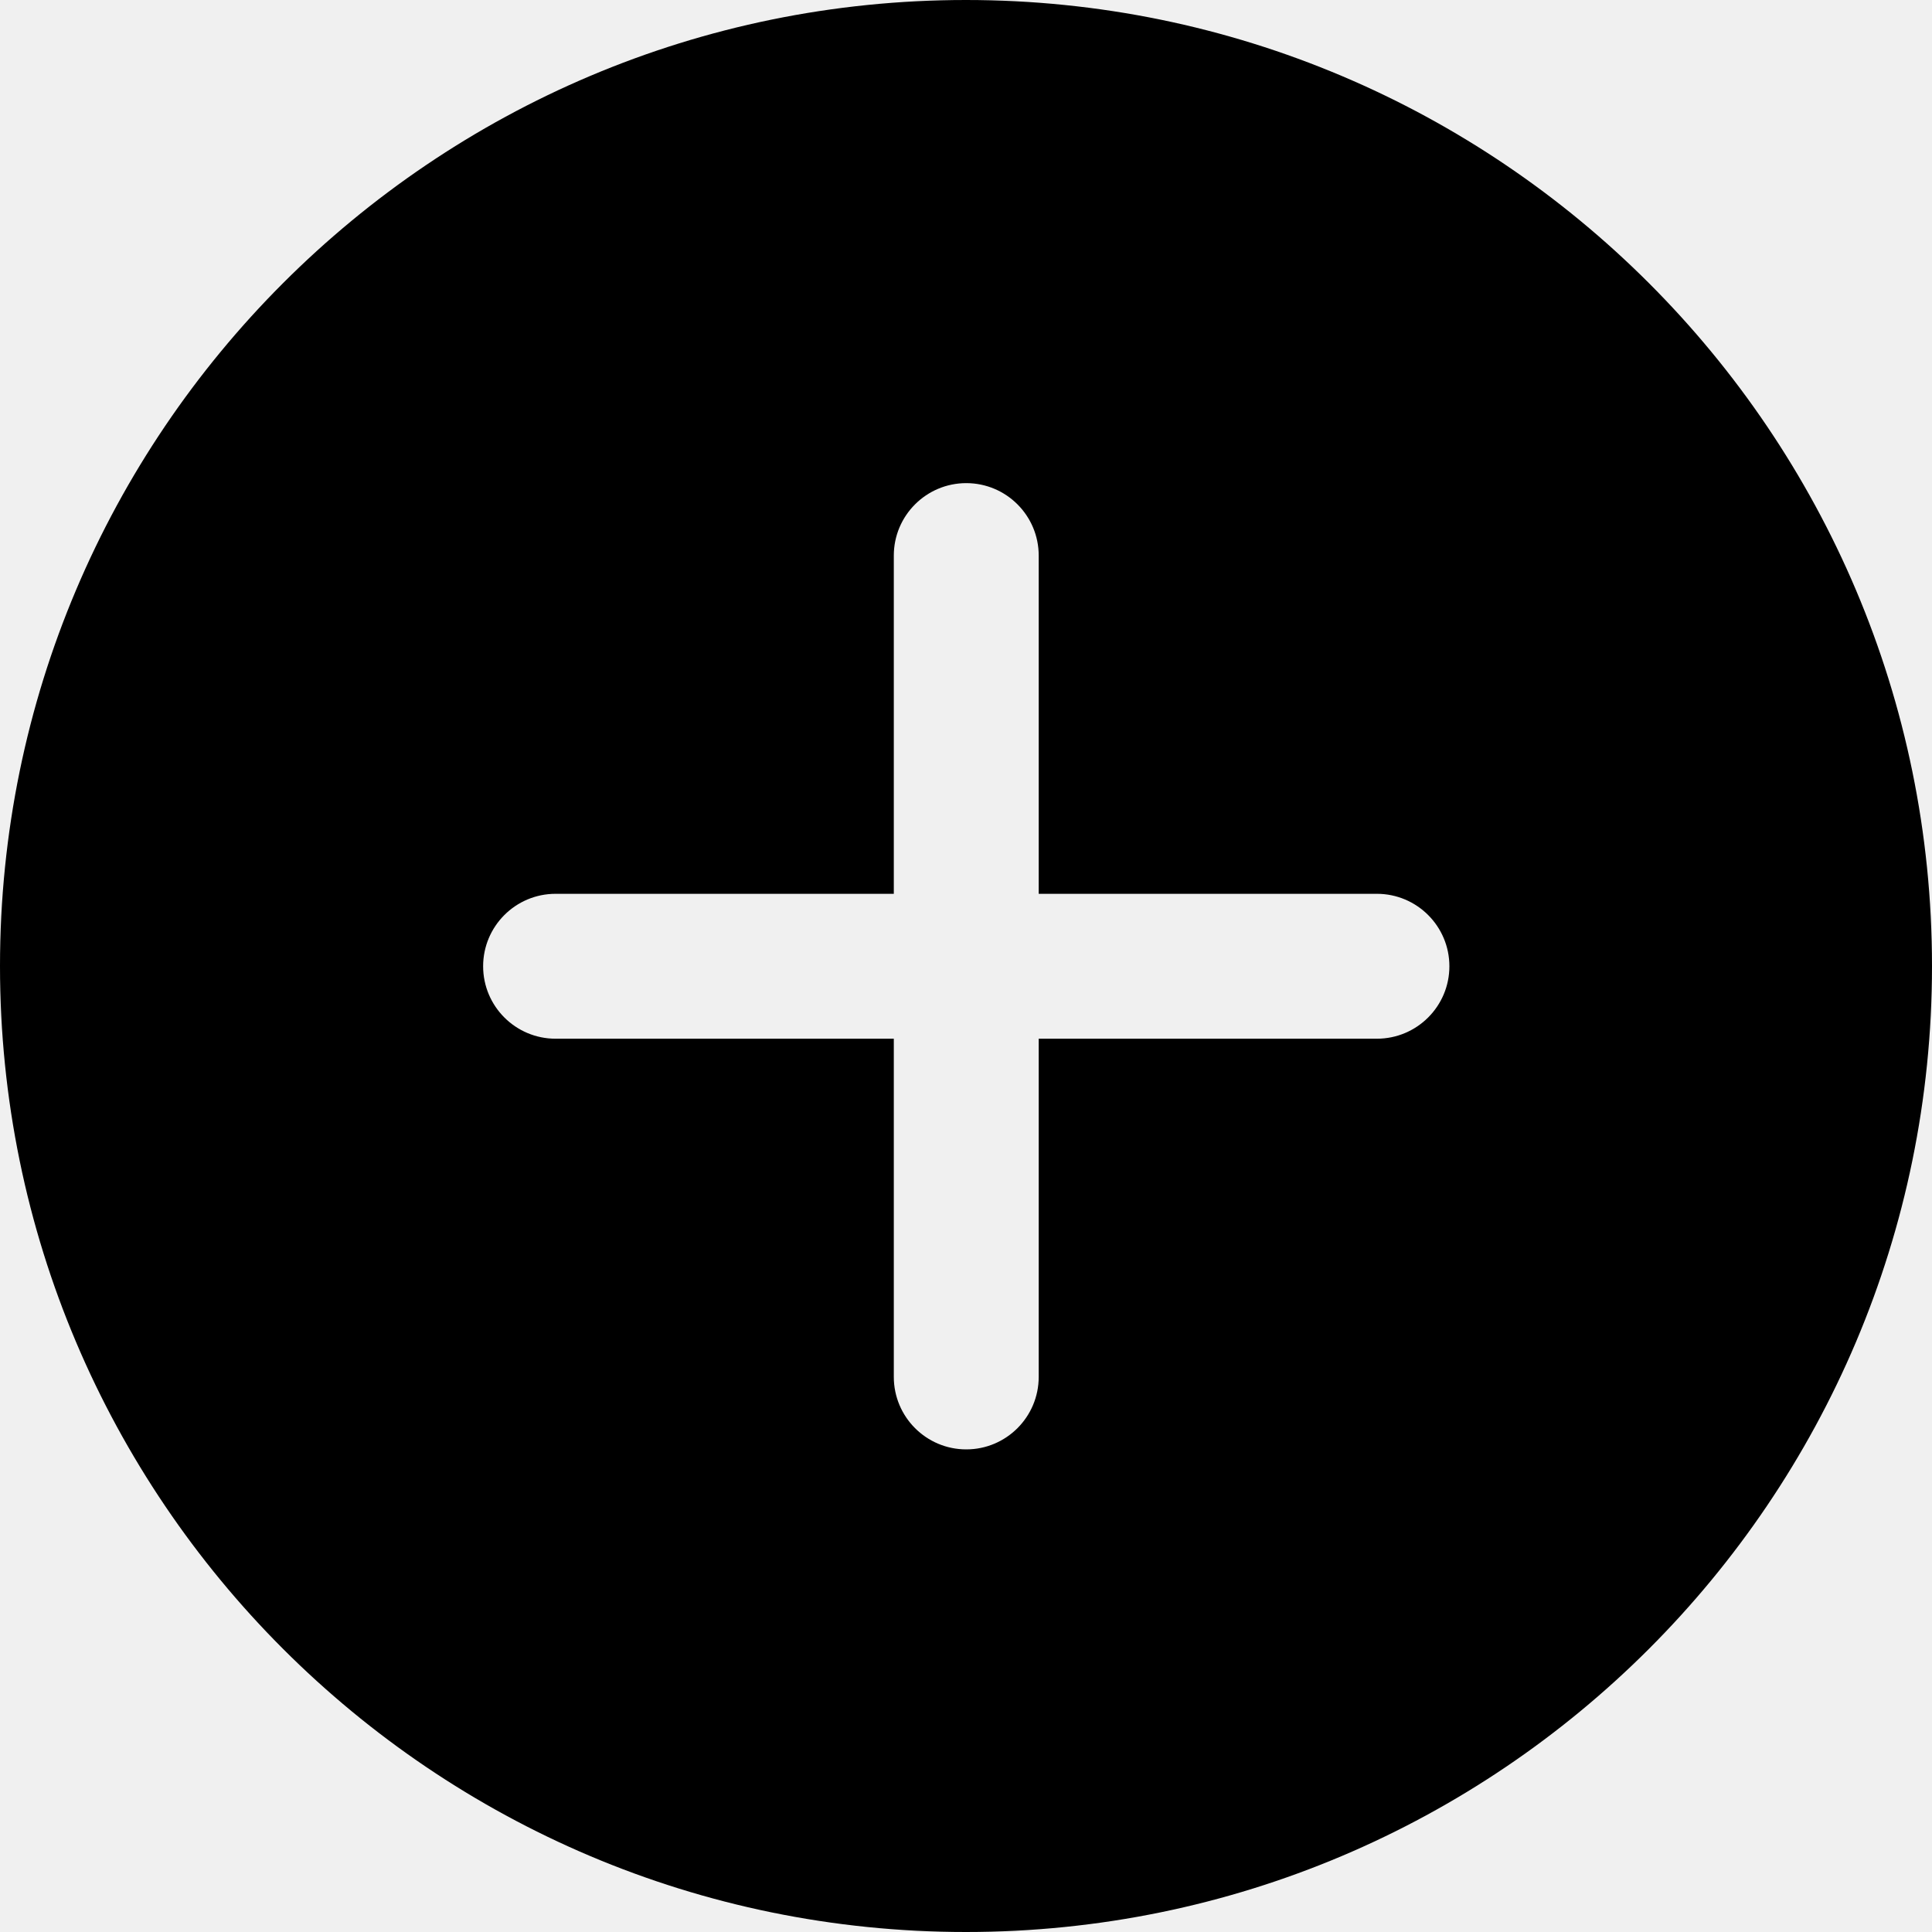
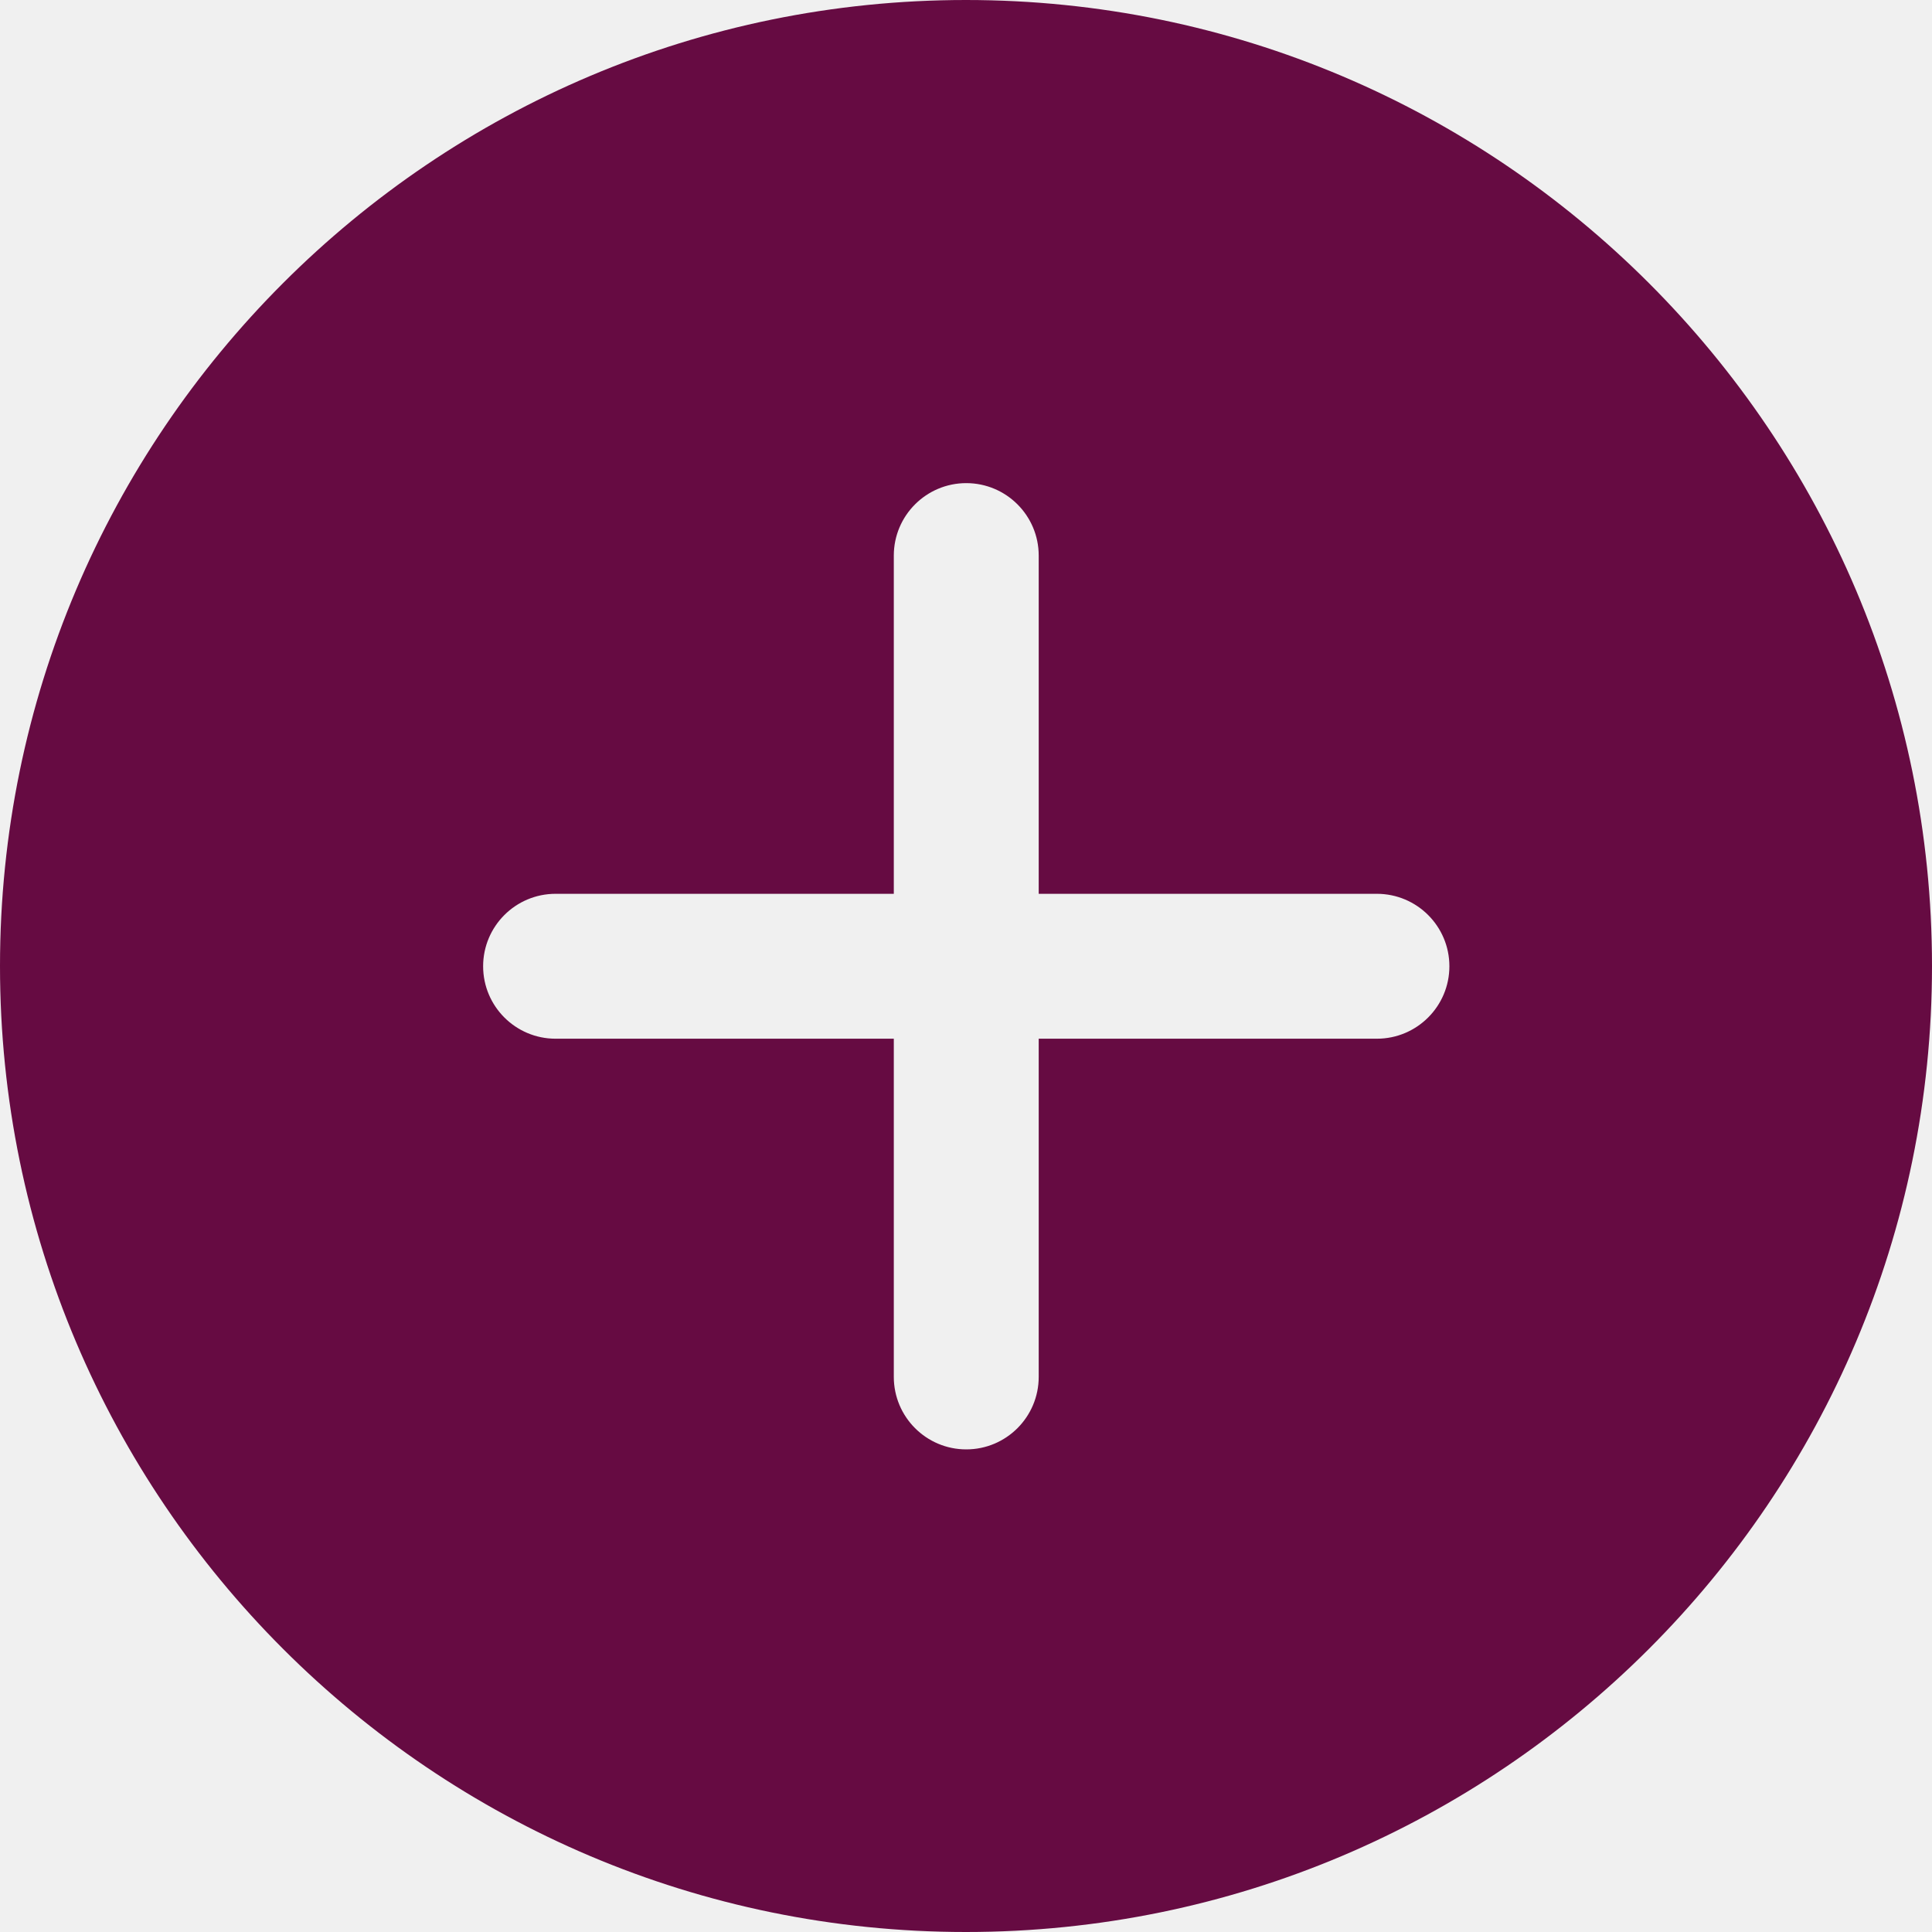
<svg xmlns="http://www.w3.org/2000/svg" width="30" height="30" viewBox="0 0 30 30" fill="none">
-   <path d="M14.999 0C23.278 0 30 6.722 30 15.001C30 23.278 23.278 30 14.999 30C6.722 30 0 23.278 0 15.001C0 6.722 6.722 0 14.999 0ZM13.879 13.879H8.627C8.006 13.879 7.502 14.383 7.502 15.004C7.502 15.625 8.006 16.129 8.627 16.129H13.879V21.38C13.879 22.002 14.383 22.506 15.004 22.506C15.625 22.506 16.129 22.002 16.129 21.38V16.129H21.38C22.002 16.129 22.506 15.625 22.506 15.004C22.506 14.383 22.002 13.879 21.38 13.879H16.129V8.627C16.129 8.006 15.625 7.502 15.004 7.502C14.383 7.502 13.879 8.006 13.879 8.627V13.879Z" fill="black" />
+   <g clip-path="url(#clip0_296_148)">
+     <path d="M14.999 0C23.278 0 30 6.722 30 15.001C30 23.278 23.278 30 14.999 30C6.722 30 0 23.278 0 15.001C0 6.722 6.722 0 14.999 0ZM13.879 13.879H8.627C8.006 13.879 7.502 14.383 7.502 15.004C7.502 15.625 8.006 16.129 8.627 16.129H13.879V21.38C13.879 22.002 14.383 22.506 15.004 22.506C15.625 22.506 16.129 22.002 16.129 21.38V16.129H21.38C22.002 16.129 22.506 15.625 22.506 15.004C22.506 14.383 22.002 13.879 21.38 13.879H16.129V8.627C16.129 8.006 15.625 7.502 15.004 7.502C14.383 7.502 13.879 8.006 13.879 8.627V13.879Z" fill="#660B42" />
+   </g>
+   <defs>
+     <clipPath id="clip0_296_148">
+       <rect width="30" height="30" fill="white" />
+     </clipPath>
+   </defs>
</svg>
